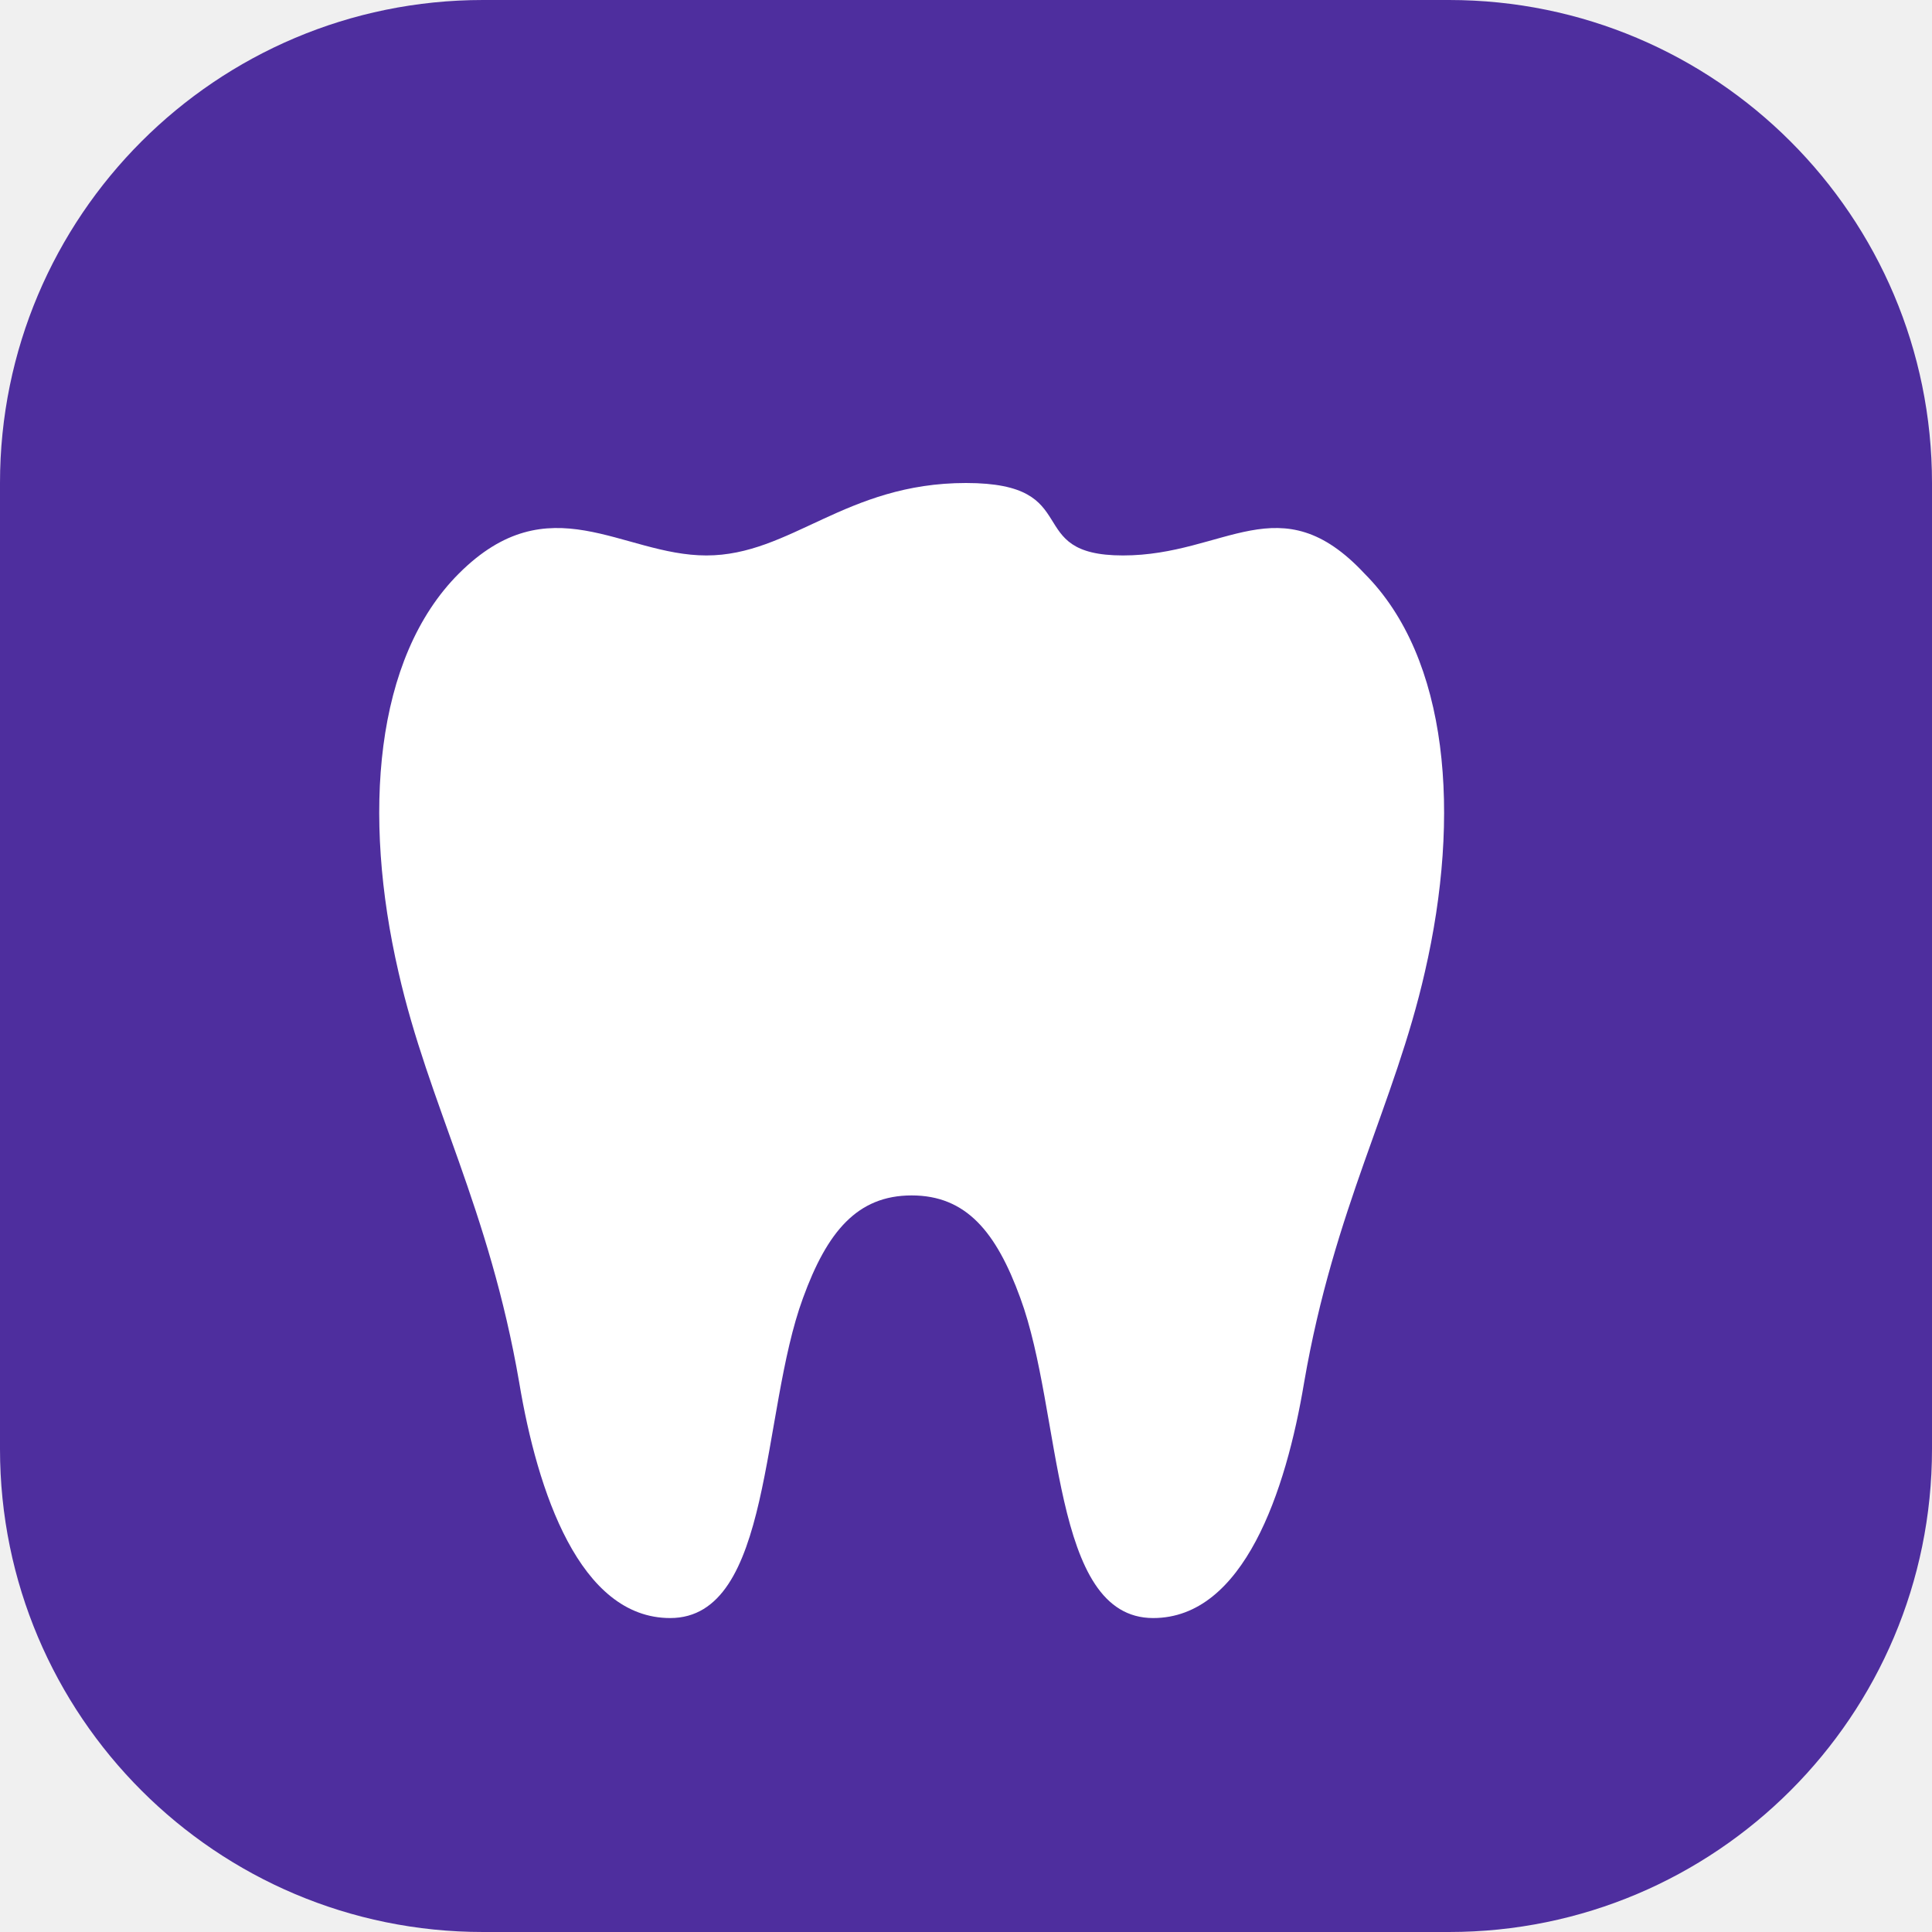
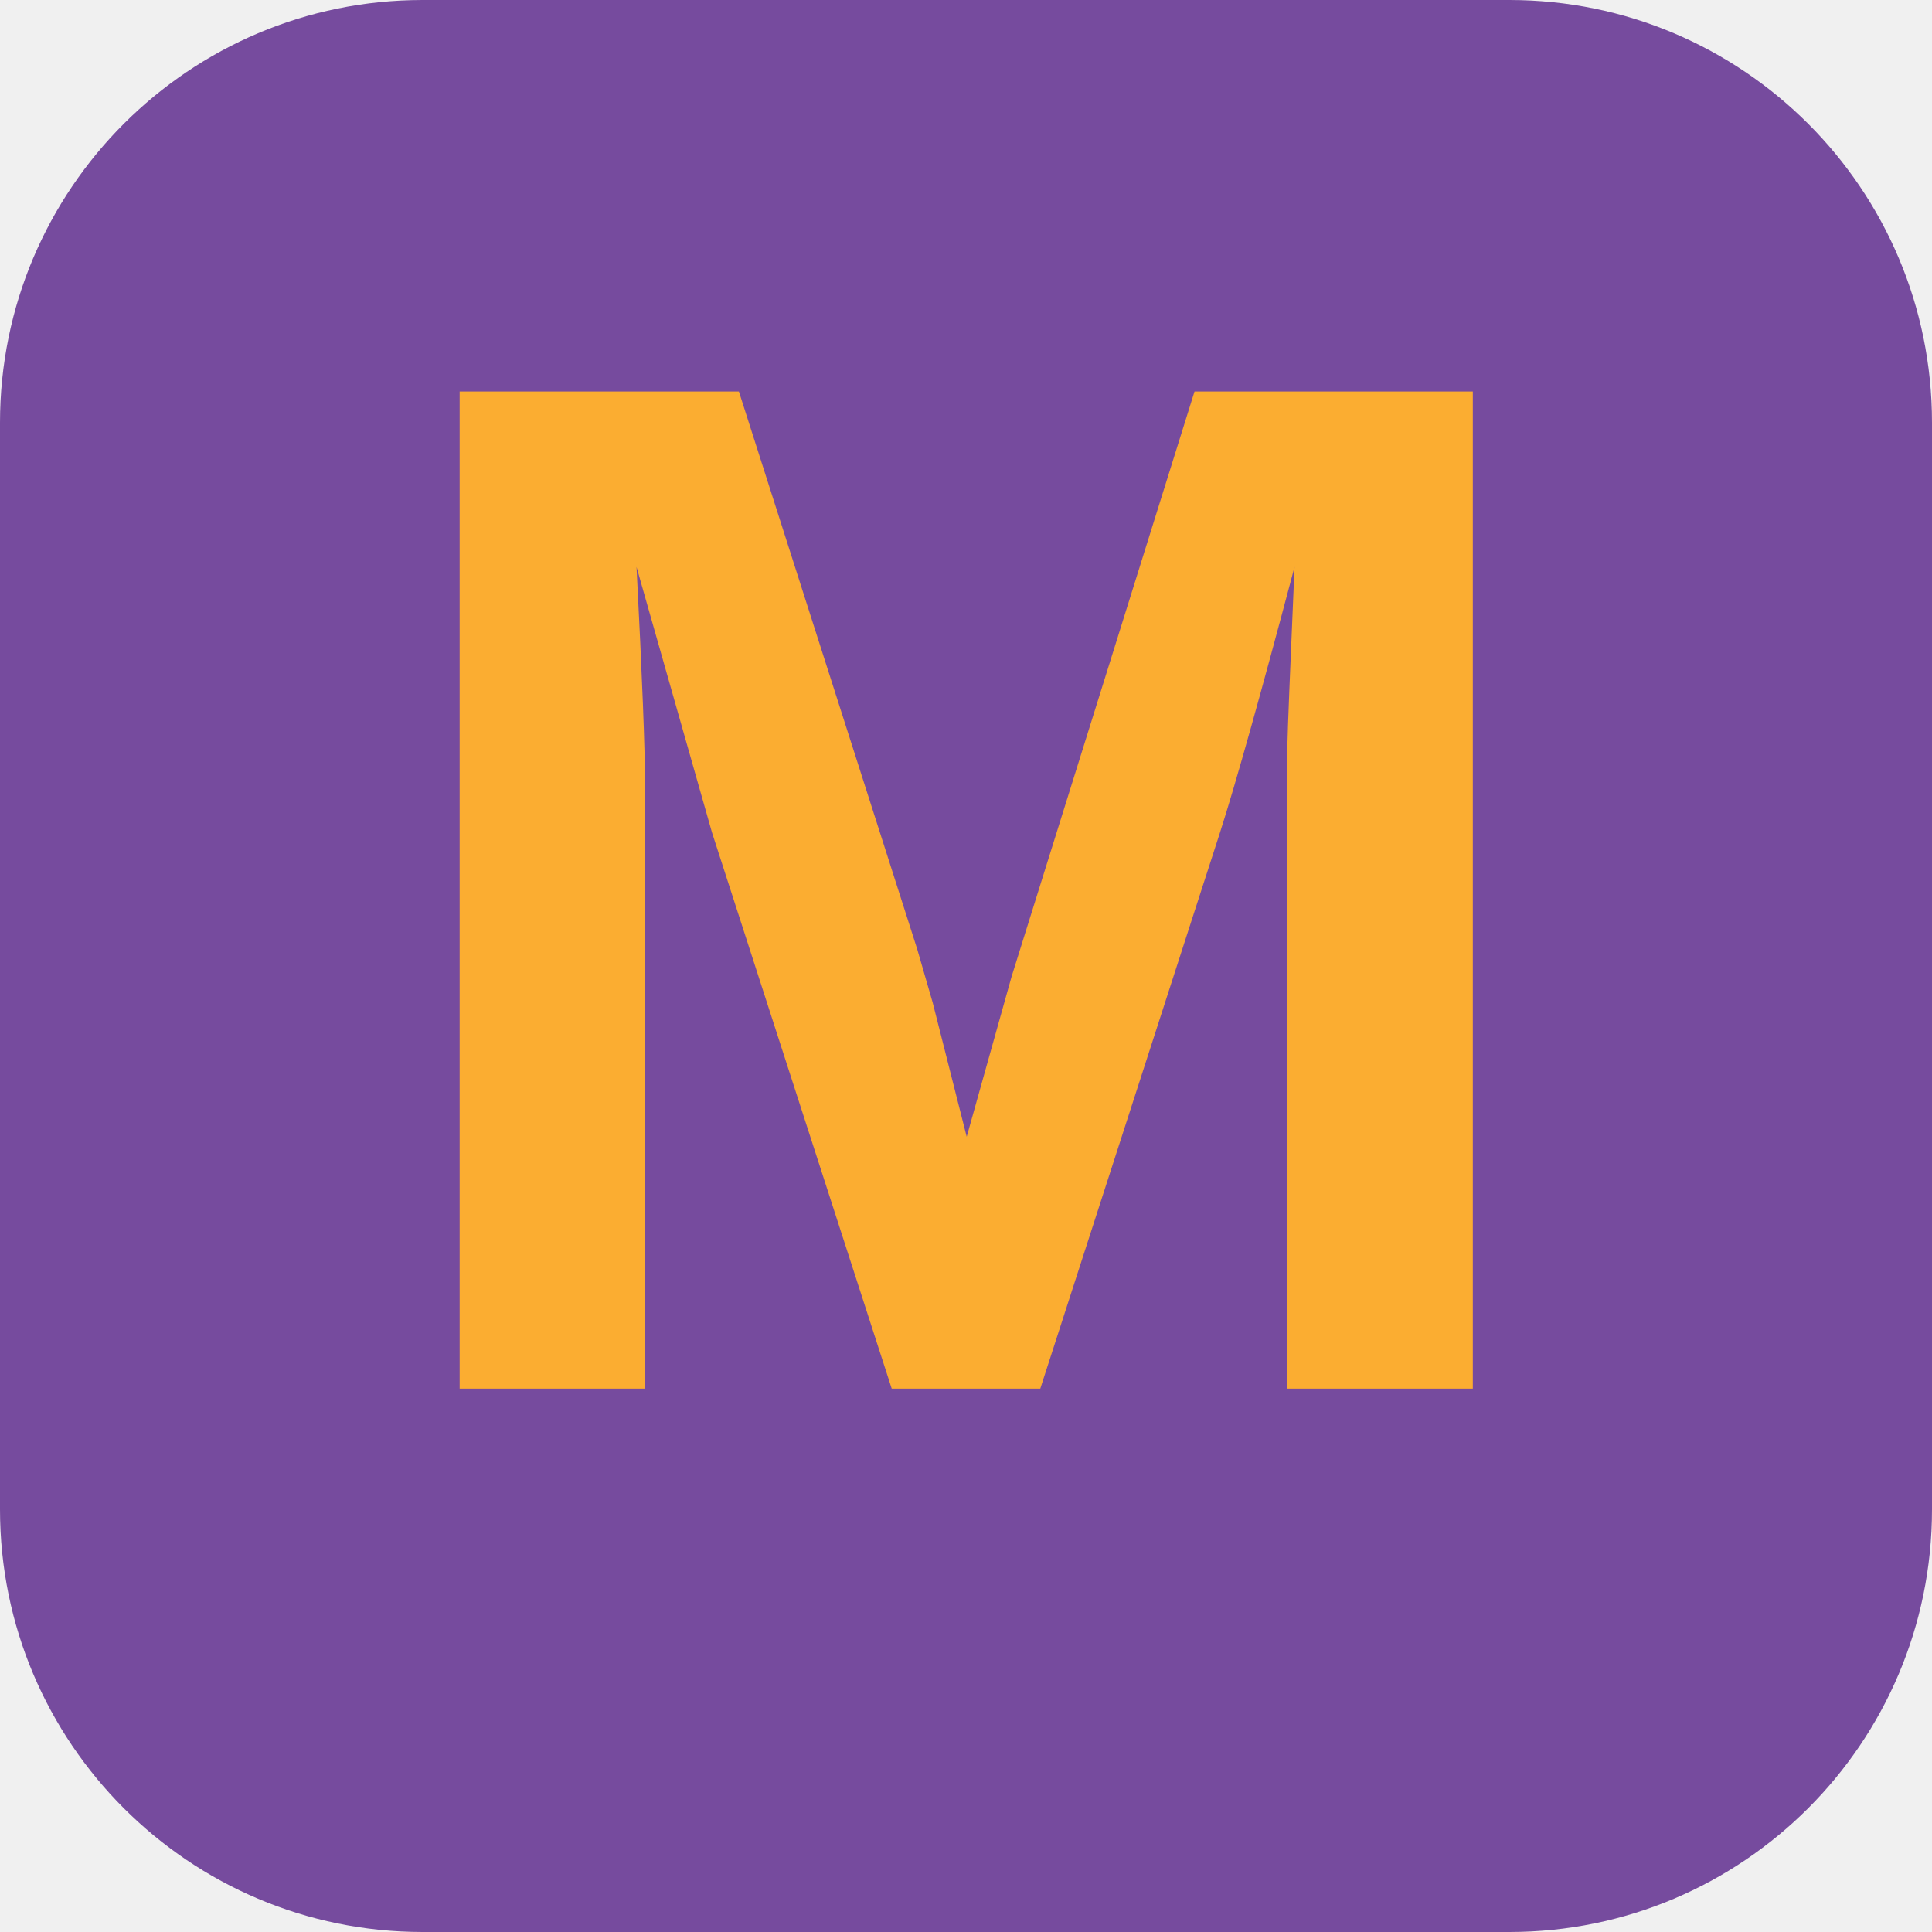
- <svg xmlns="http://www.w3.org/2000/svg" viewBox="0 0 32 32">
-   <rect width="32" height="32" rx="8" fill="#4e2e9e" />
-   <path d="M16 8c-2 0-2.9 1.2-4.3 1.2S9.1 8 7.6 9.5c-1.4 1.4-1.6 4-1 6.6.5 2.2 1.5 3.9 2 6.8.3 1.8 1 3.9 2.5 3.9 1.7 0 1.5-3.4 2.2-5.3.4-1.1.9-1.7 1.8-1.7.9 0 1.4.6 1.8 1.7.7 1.9.5 5.3 2.2 5.3 1.5 0 2.2-2.1 2.5-3.9.5-2.9 1.5-4.6 2-6.8.6-2.6.4-5.2-1-6.6C21.2 8 20.3 9.2 18.6 9.2S18 8 16 8Z" fill="#ffffff" />
+ <svg xmlns="http://www.w3.org/2000/svg" viewBox="0 0 64 64">
+   <rect width="64" height="64" rx="14" fill="#764b9e" />
+   <text x="32" y="46" text-anchor="middle" fill="#fbad31" font-family="Arial,sans-serif" font-size="48" font-weight="700">M</text>
</svg>
